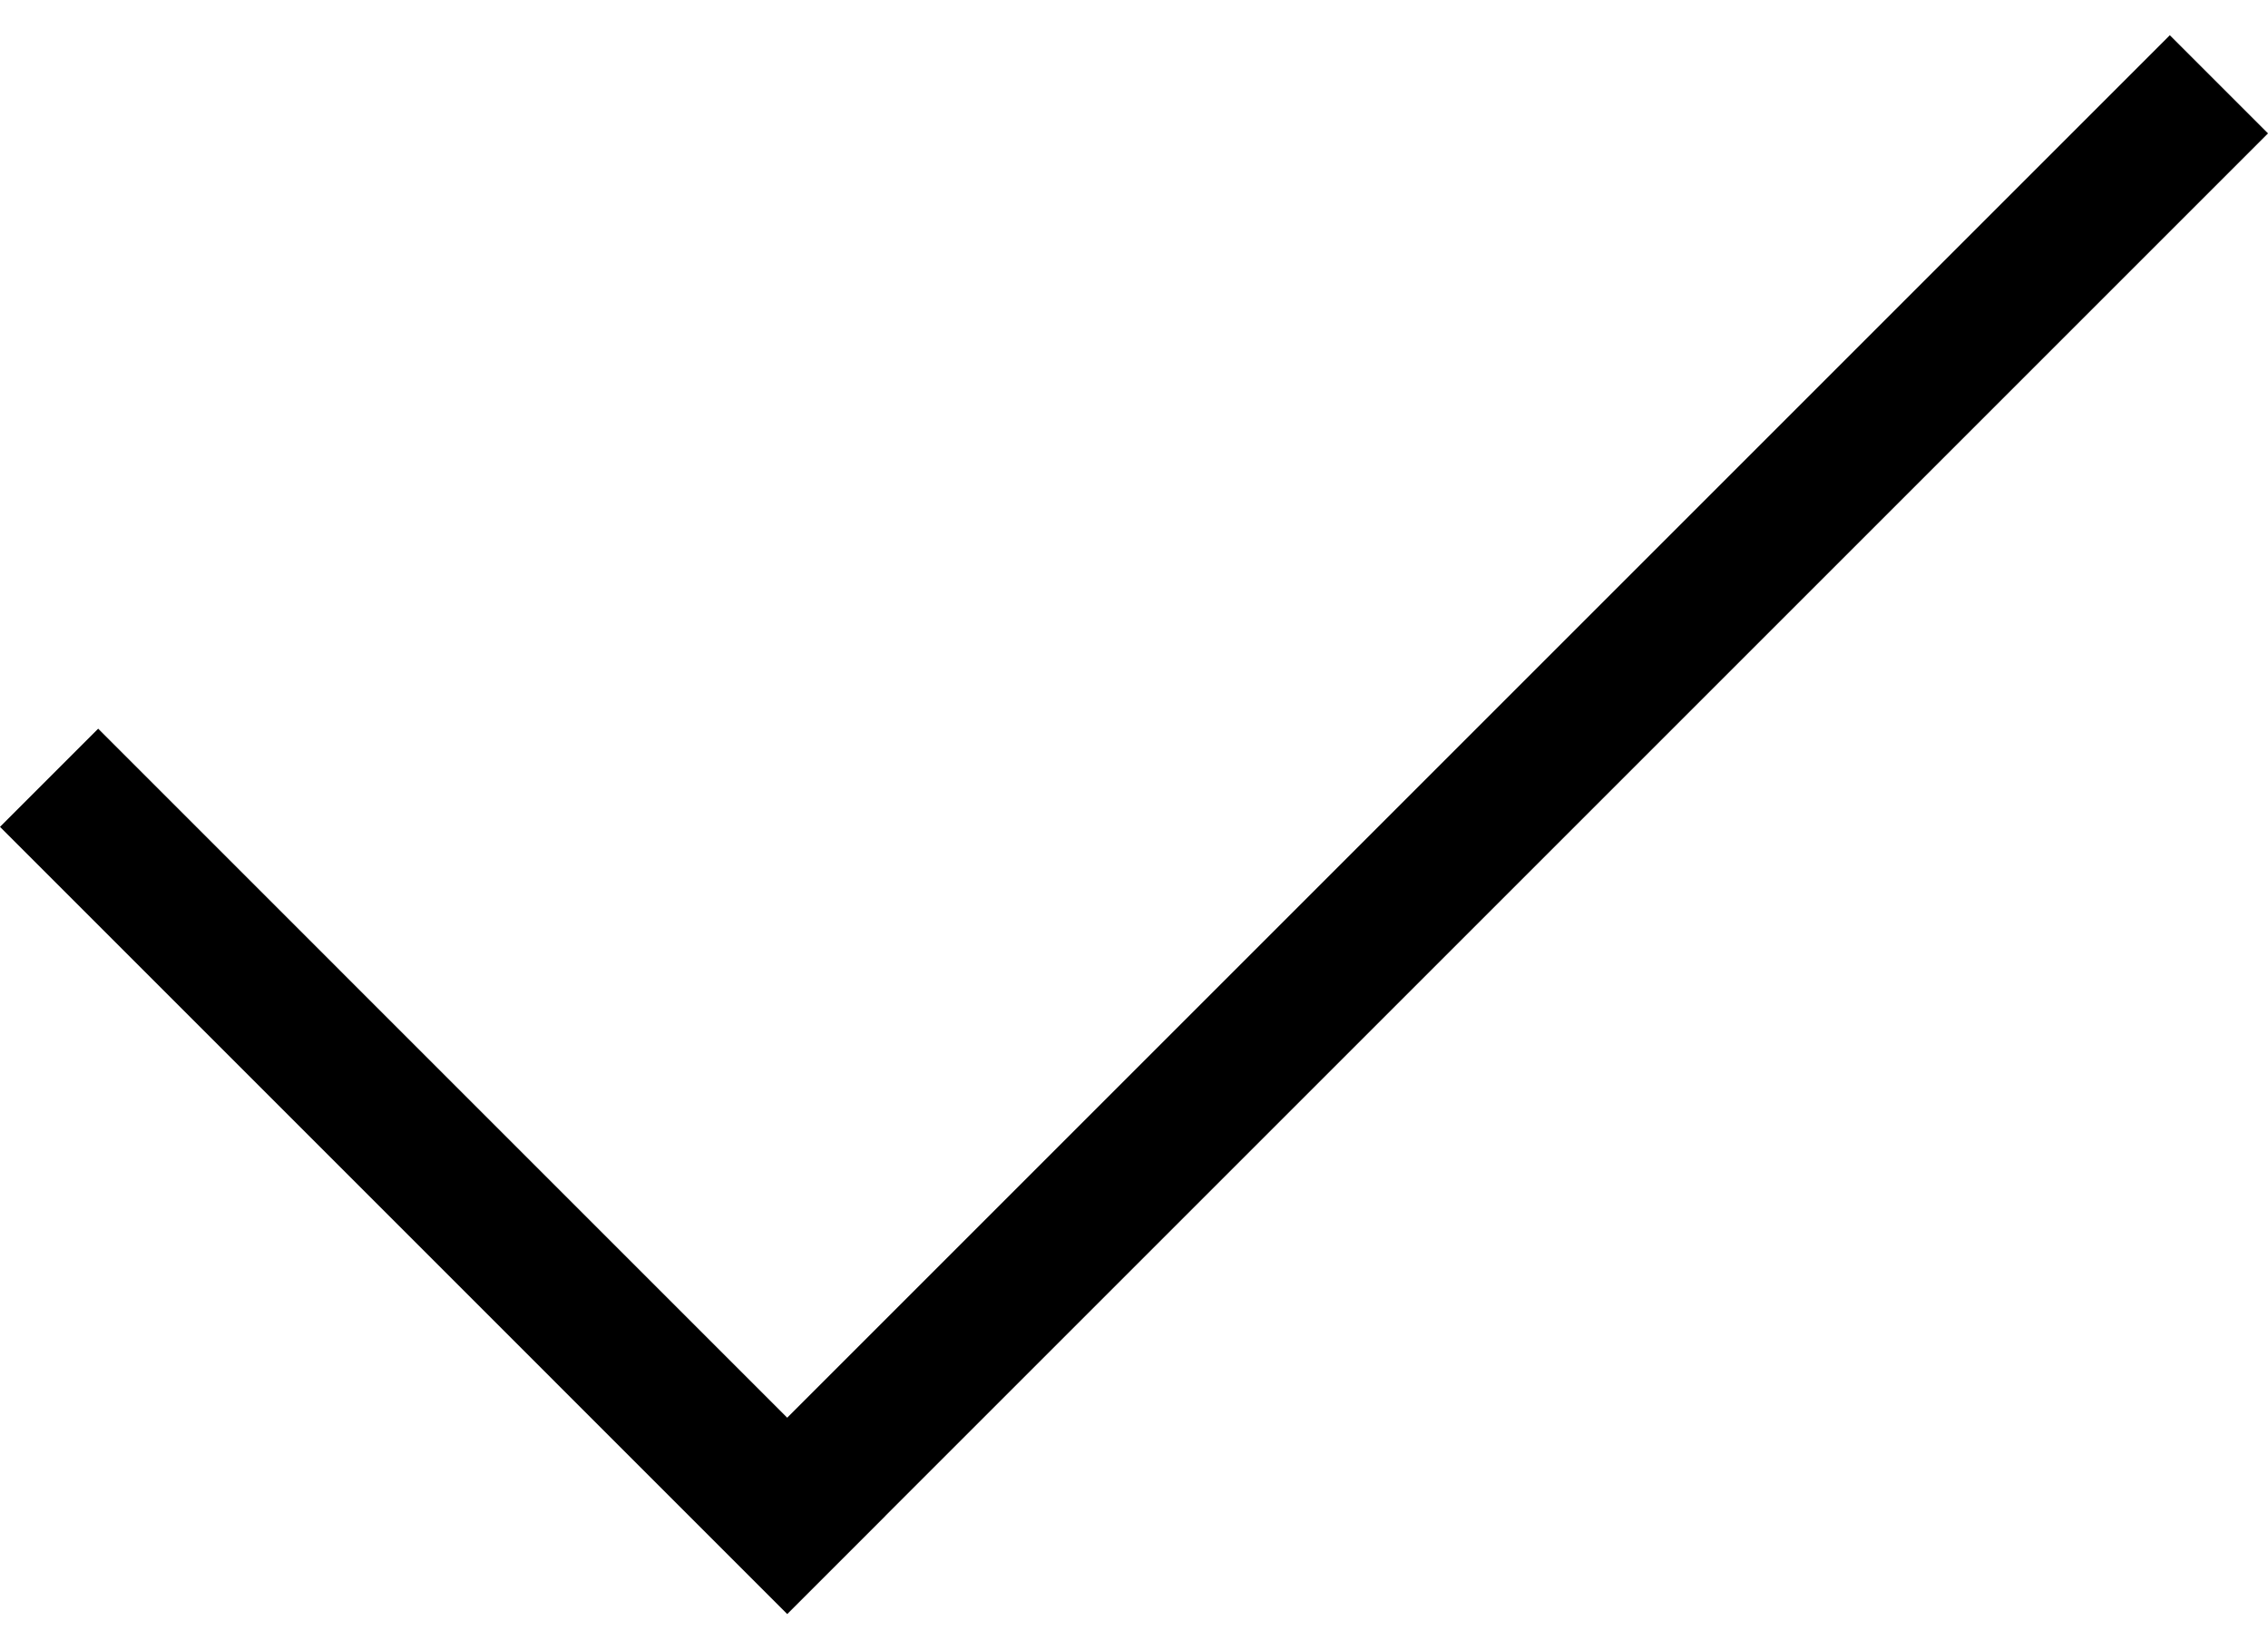
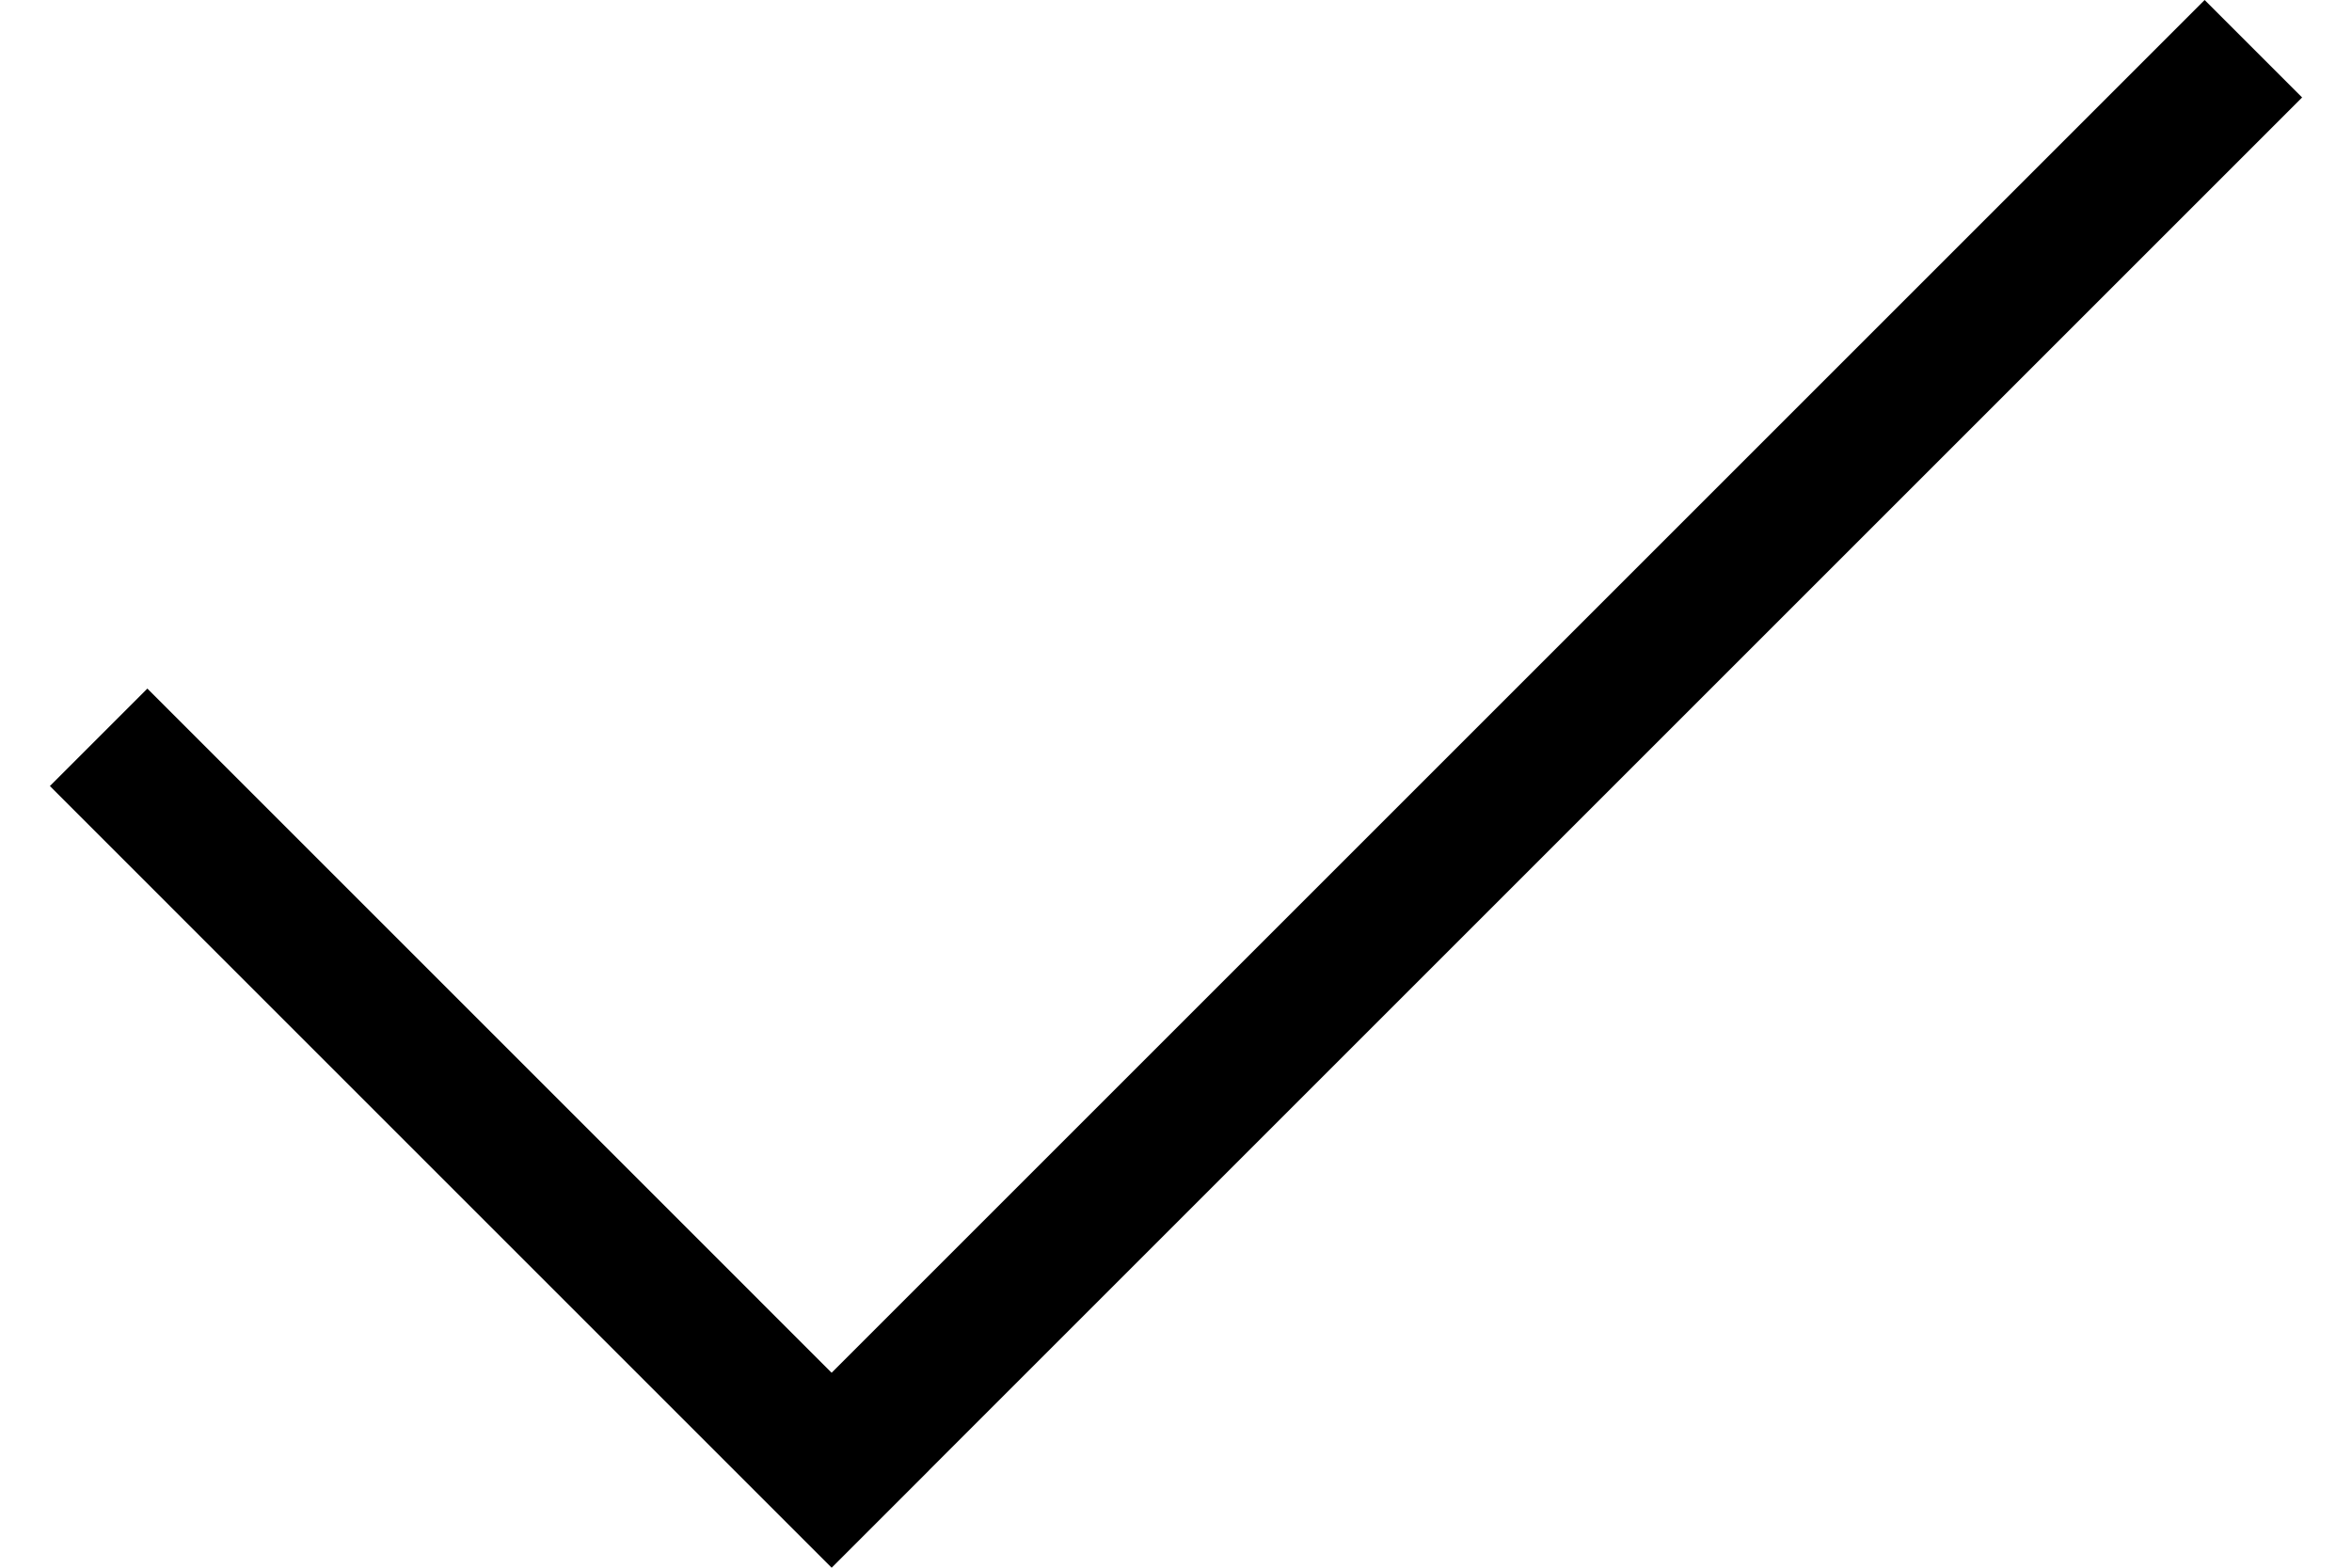
- <svg xmlns="http://www.w3.org/2000/svg" version="1.1" id="Layer_1" x="0px" y="0px" width="22px" height="16px" viewBox="0 0 32.666 22.742" enable-background="new 0 0 32.666 22.742" xml:space="preserve">
-   <polygon points="32.666,1.414 31.252,0 11.338,19.914 1.414,9.989 0,11.403 9.924,21.328 9.924,21.328 11.338,22.742 11.338,22.742 11.339,22.742 12.753,21.328 12.752,21.328 " />
+ <svg xmlns="http://www.w3.org/2000/svg" width="33" height="22" viewBox="0 0 32.666 22.742">
+   <path d="M32.666 1.414L31.252 0 11.338 19.914 1.414 9.989 0 11.403l9.924 9.925 1.414 1.414h.001l1.414-1.414h-.001z" />
</svg>
